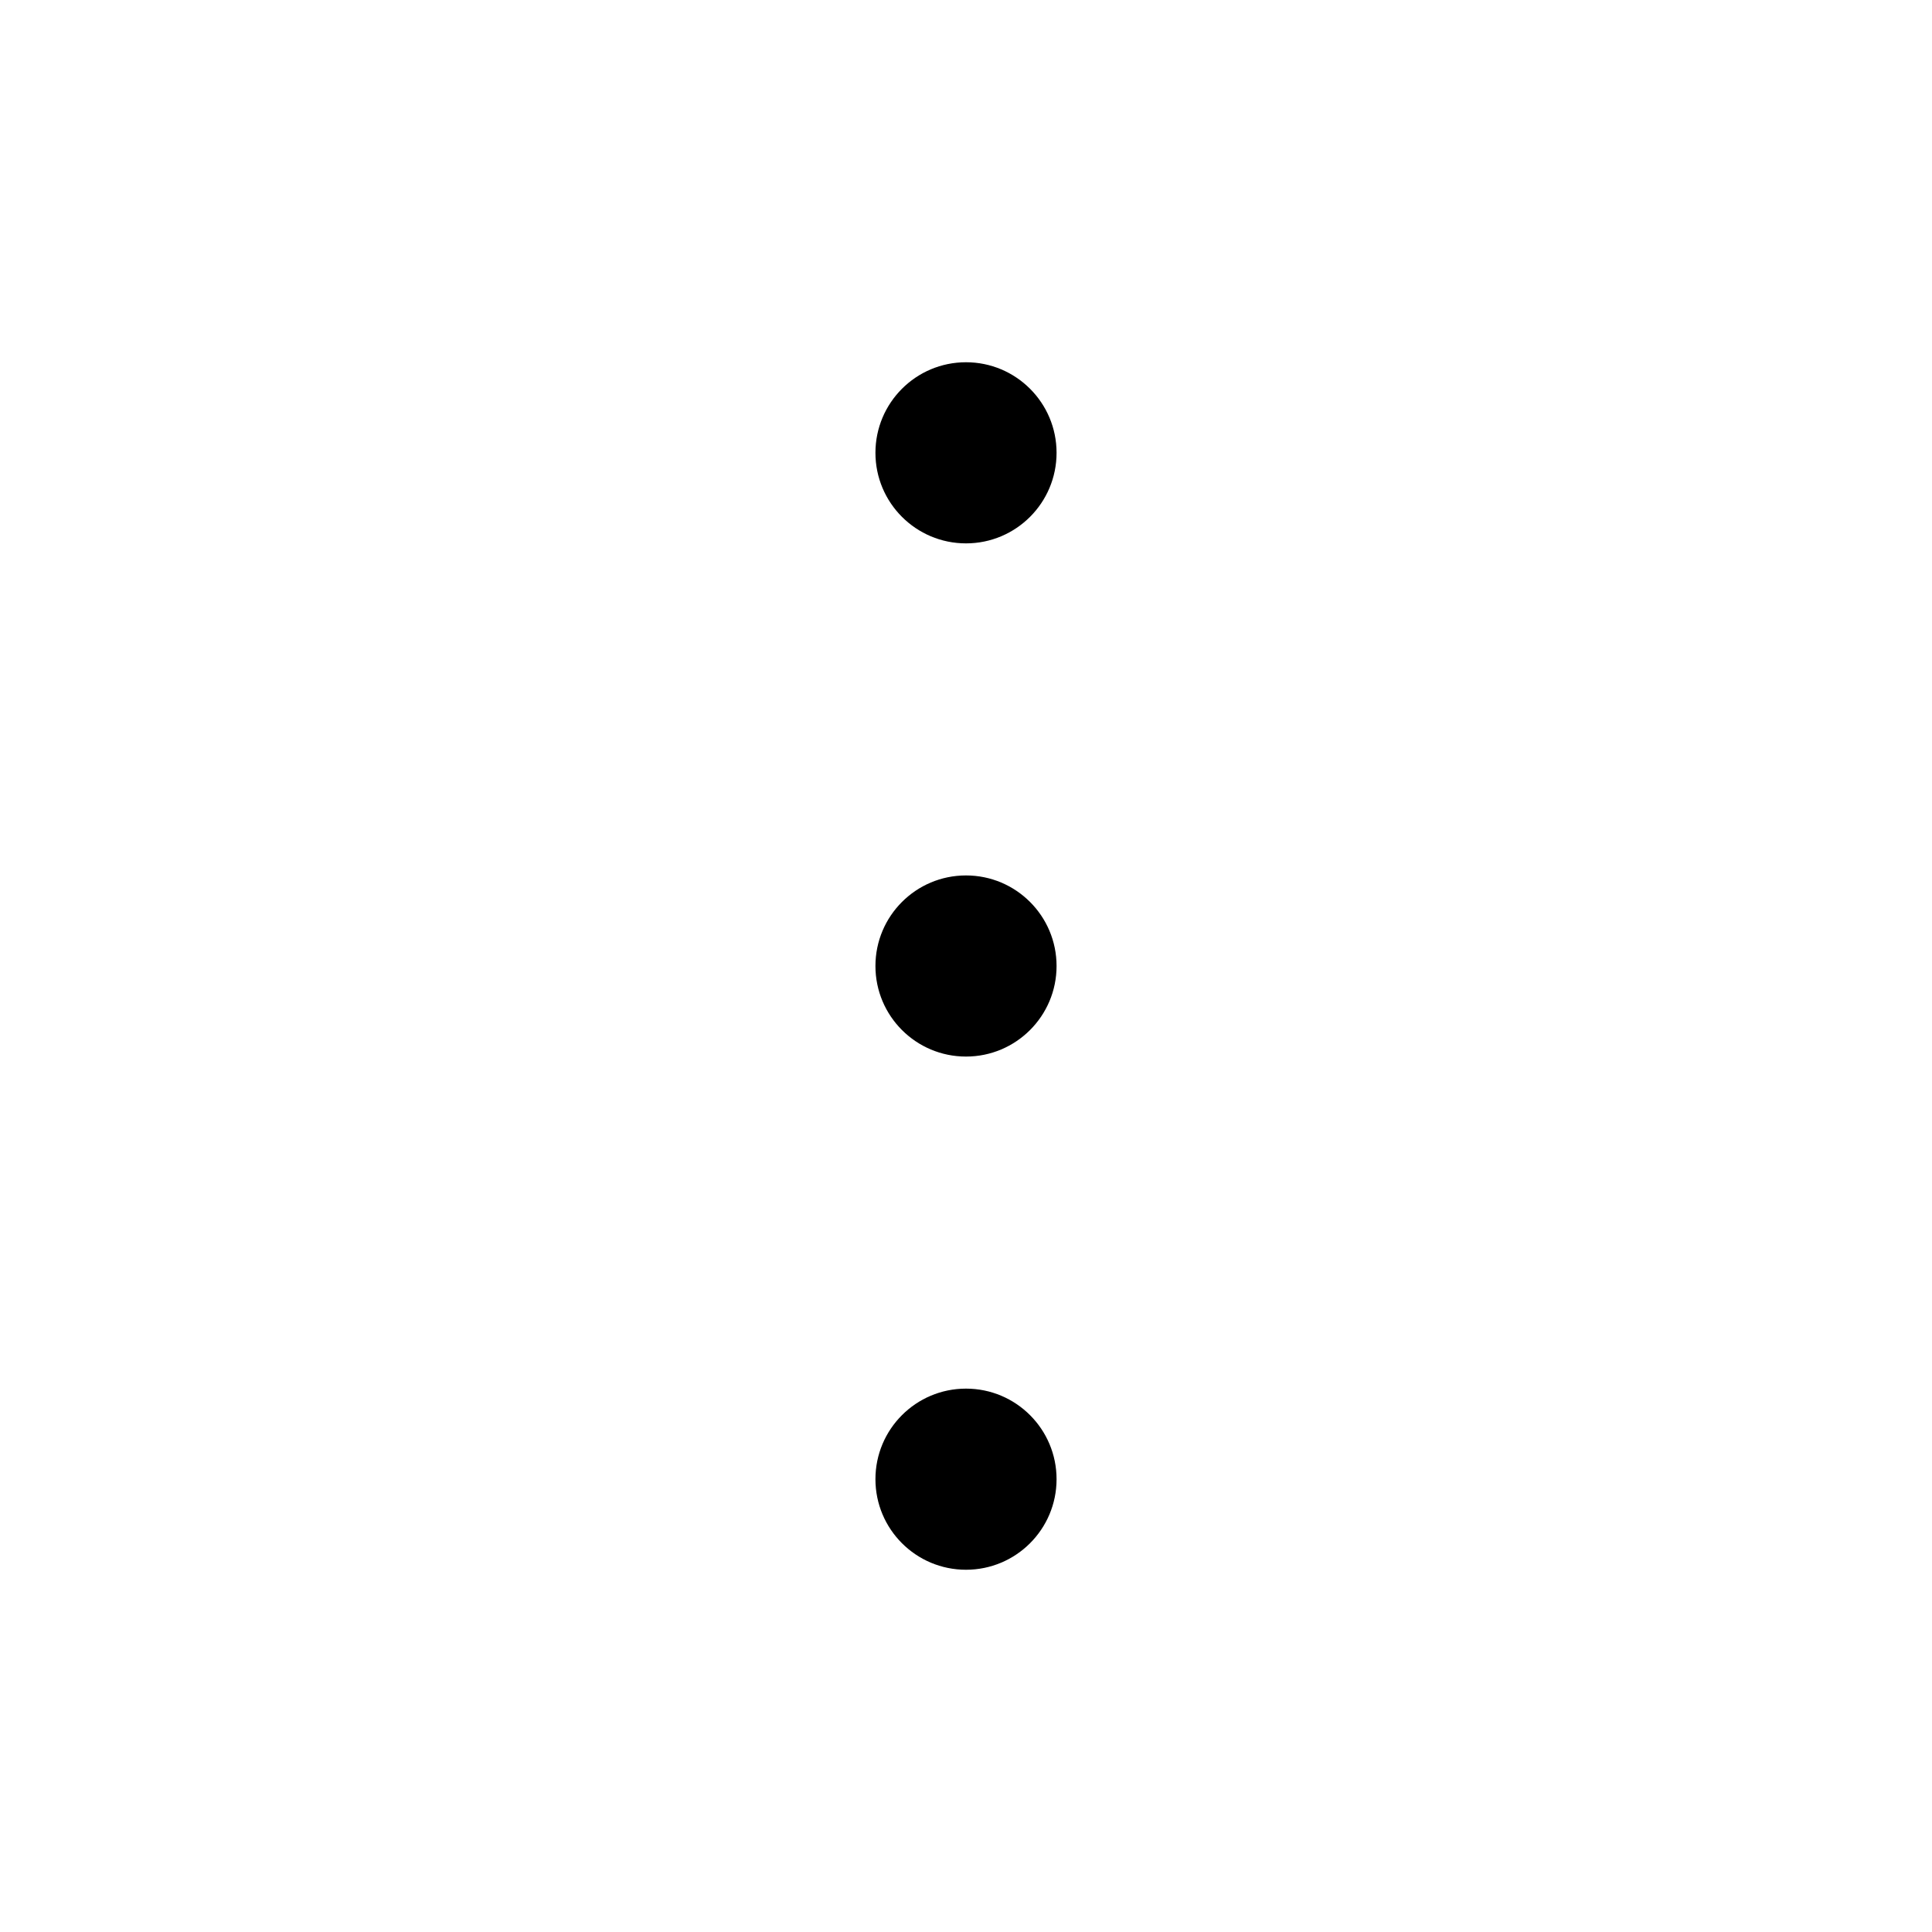
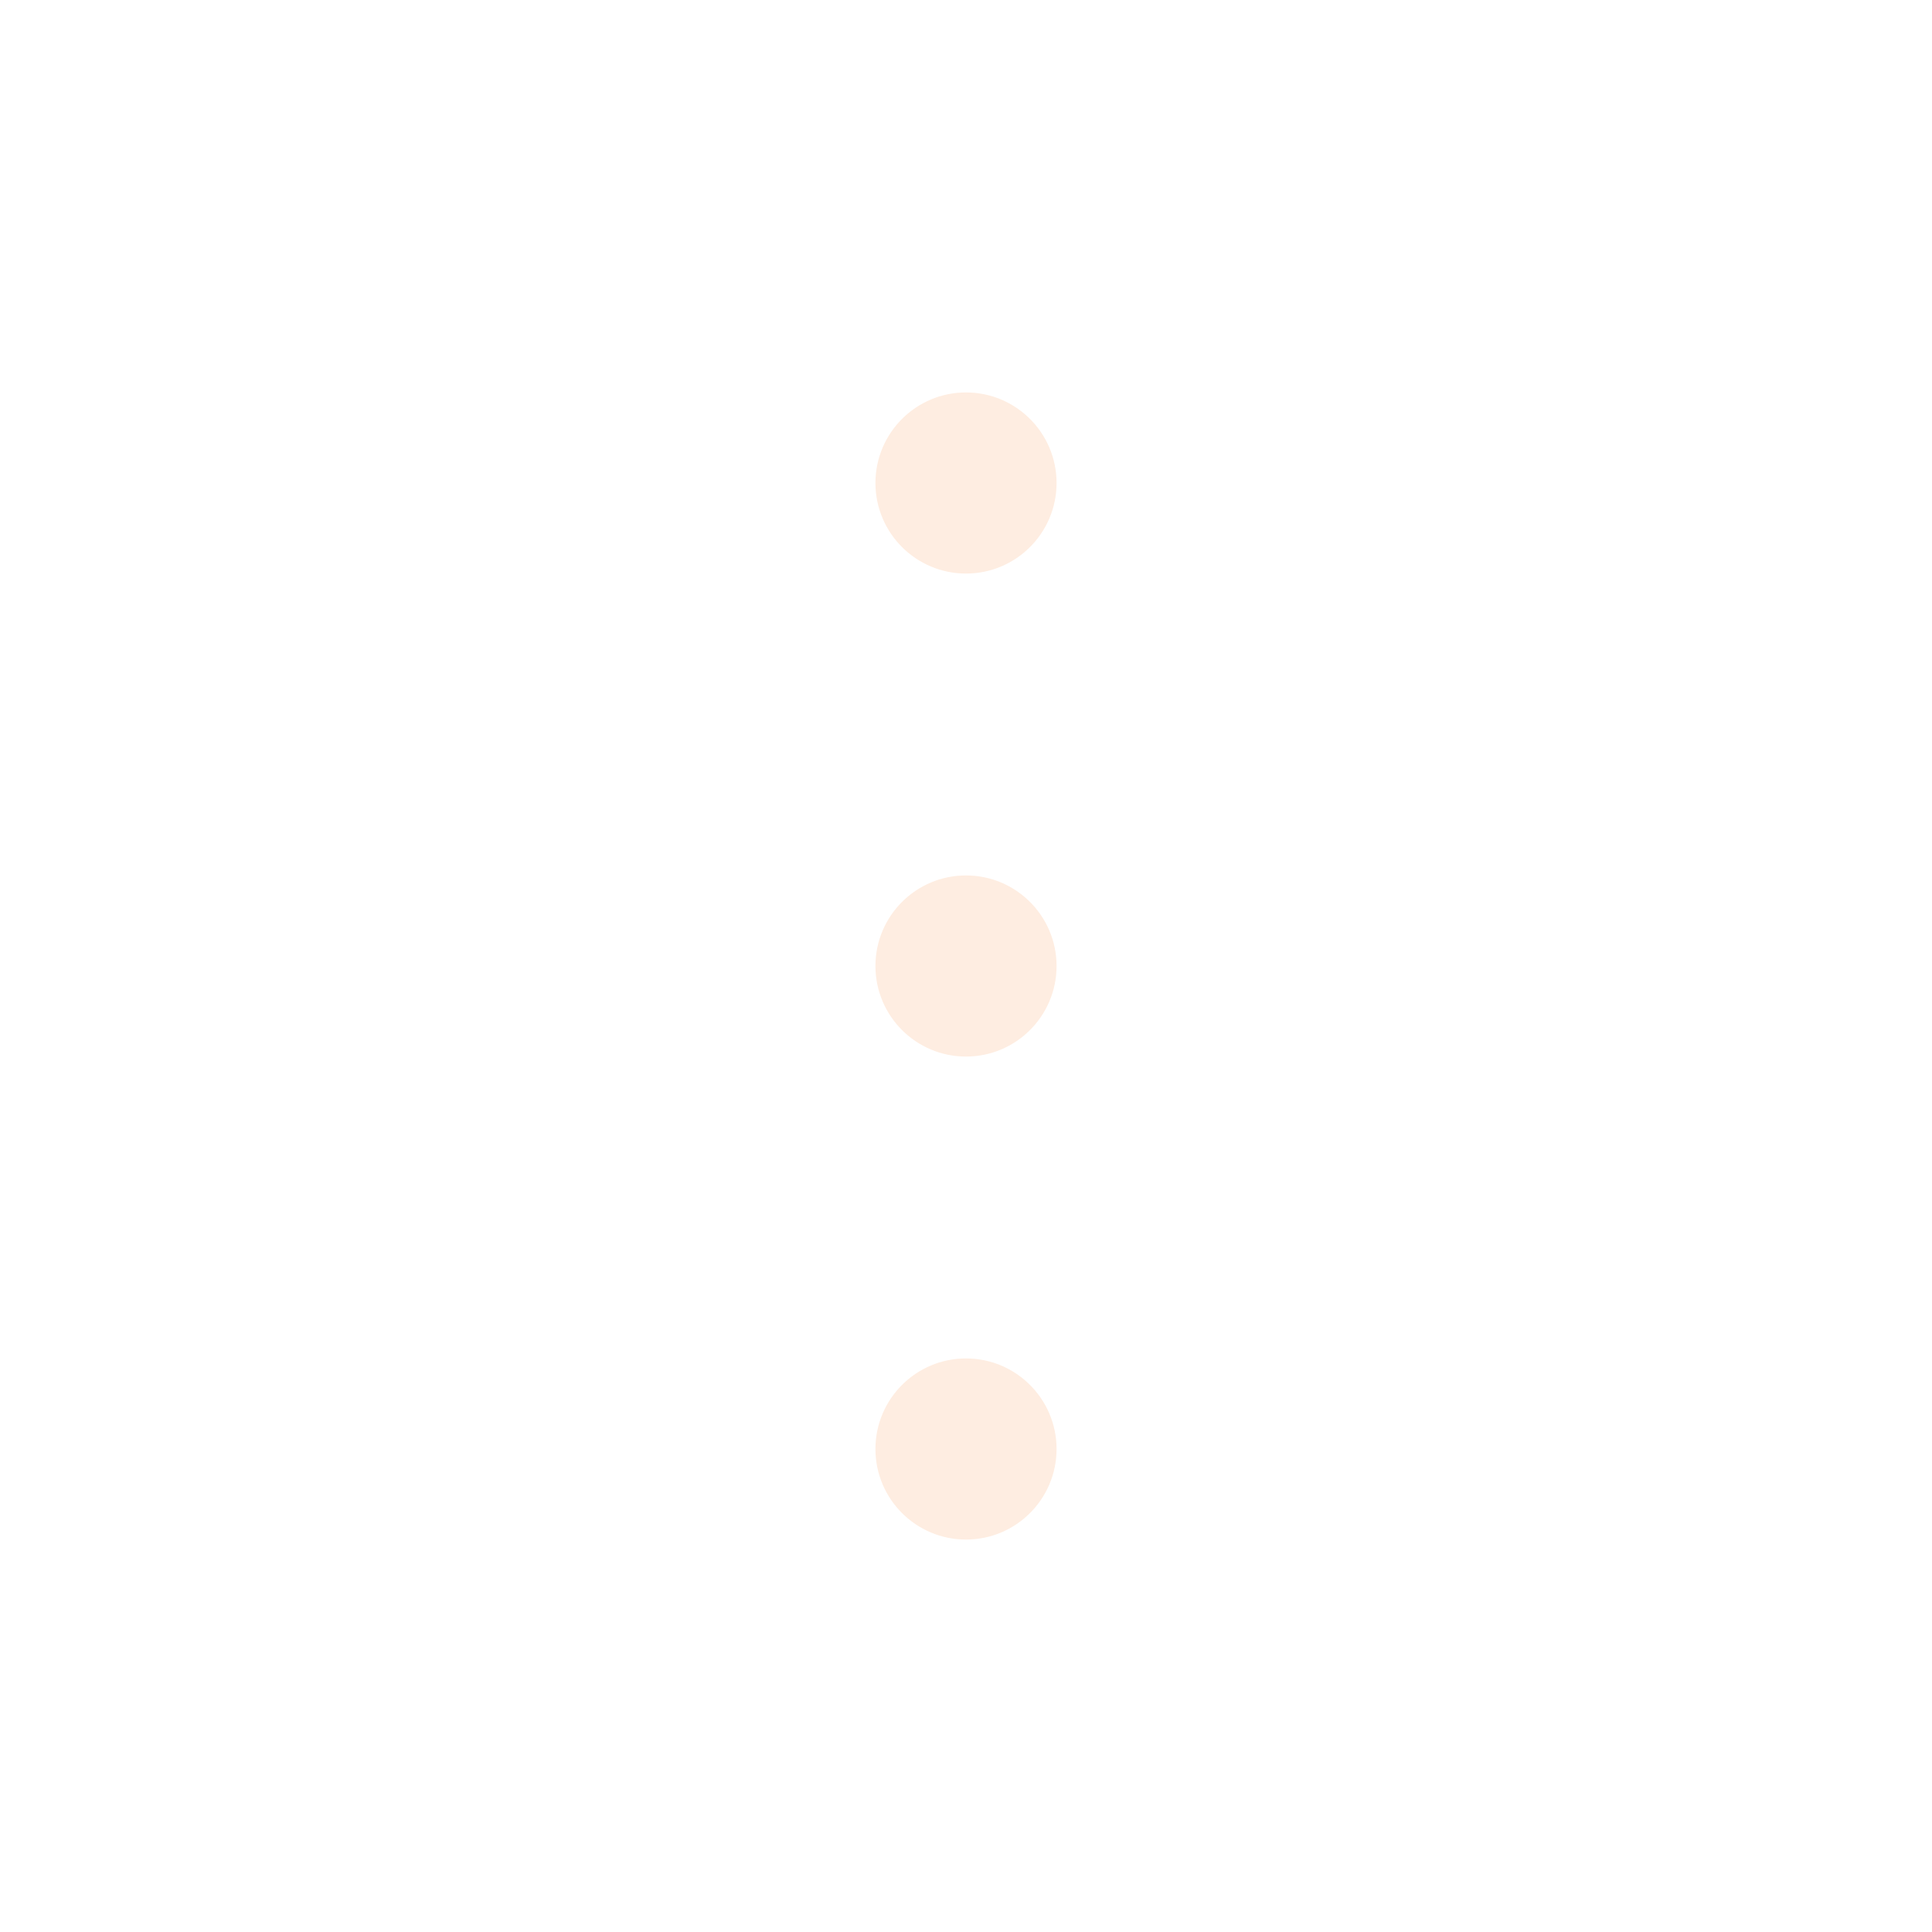
- <svg xmlns="http://www.w3.org/2000/svg" width="32" height="32" fill="#000000" viewBox="0 0 256 256">
-   <path d="M140,128a12,12,0,1,1-12-12A12,12,0,0,1,140,128ZM128,72a12,12,0,1,0-12-12A12,12,0,0,0,128,72Zm0,112a12,12,0,1,0,12,12A12,12,0,0,0,128,184Z" />
+ <svg xmlns="http://www.w3.org/2000/svg" width="32" height="32" viewBox="0 0 32 32" fill="none">
+   <path d="M16 17.5C16.828 17.5 17.5 16.828 17.5 16C17.5 15.172 16.828 14.5 16 14.5C15.172 14.5 14.5 15.172 14.5 16C14.5 16.828 15.172 17.5 16 17.5Z" fill="#FEEDE1" />
+   <path d="M16 9.5C16.828 9.5 17.5 8.828 17.5 8C17.5 7.172 16.828 6.5 16 6.5C15.172 6.5 14.5 7.172 14.5 8C14.5 8.828 15.172 9.5 16 9.5Z" fill="#FEEDE1" />
+   <path d="M16 25.5C16.828 25.5 17.5 24.828 17.5 24C17.5 23.172 16.828 22.5 16 22.5C15.172 22.5 14.5 23.172 14.5 24C14.5 24.828 15.172 25.5 16 25.5Z" fill="#FEEDE1" />
</svg>
